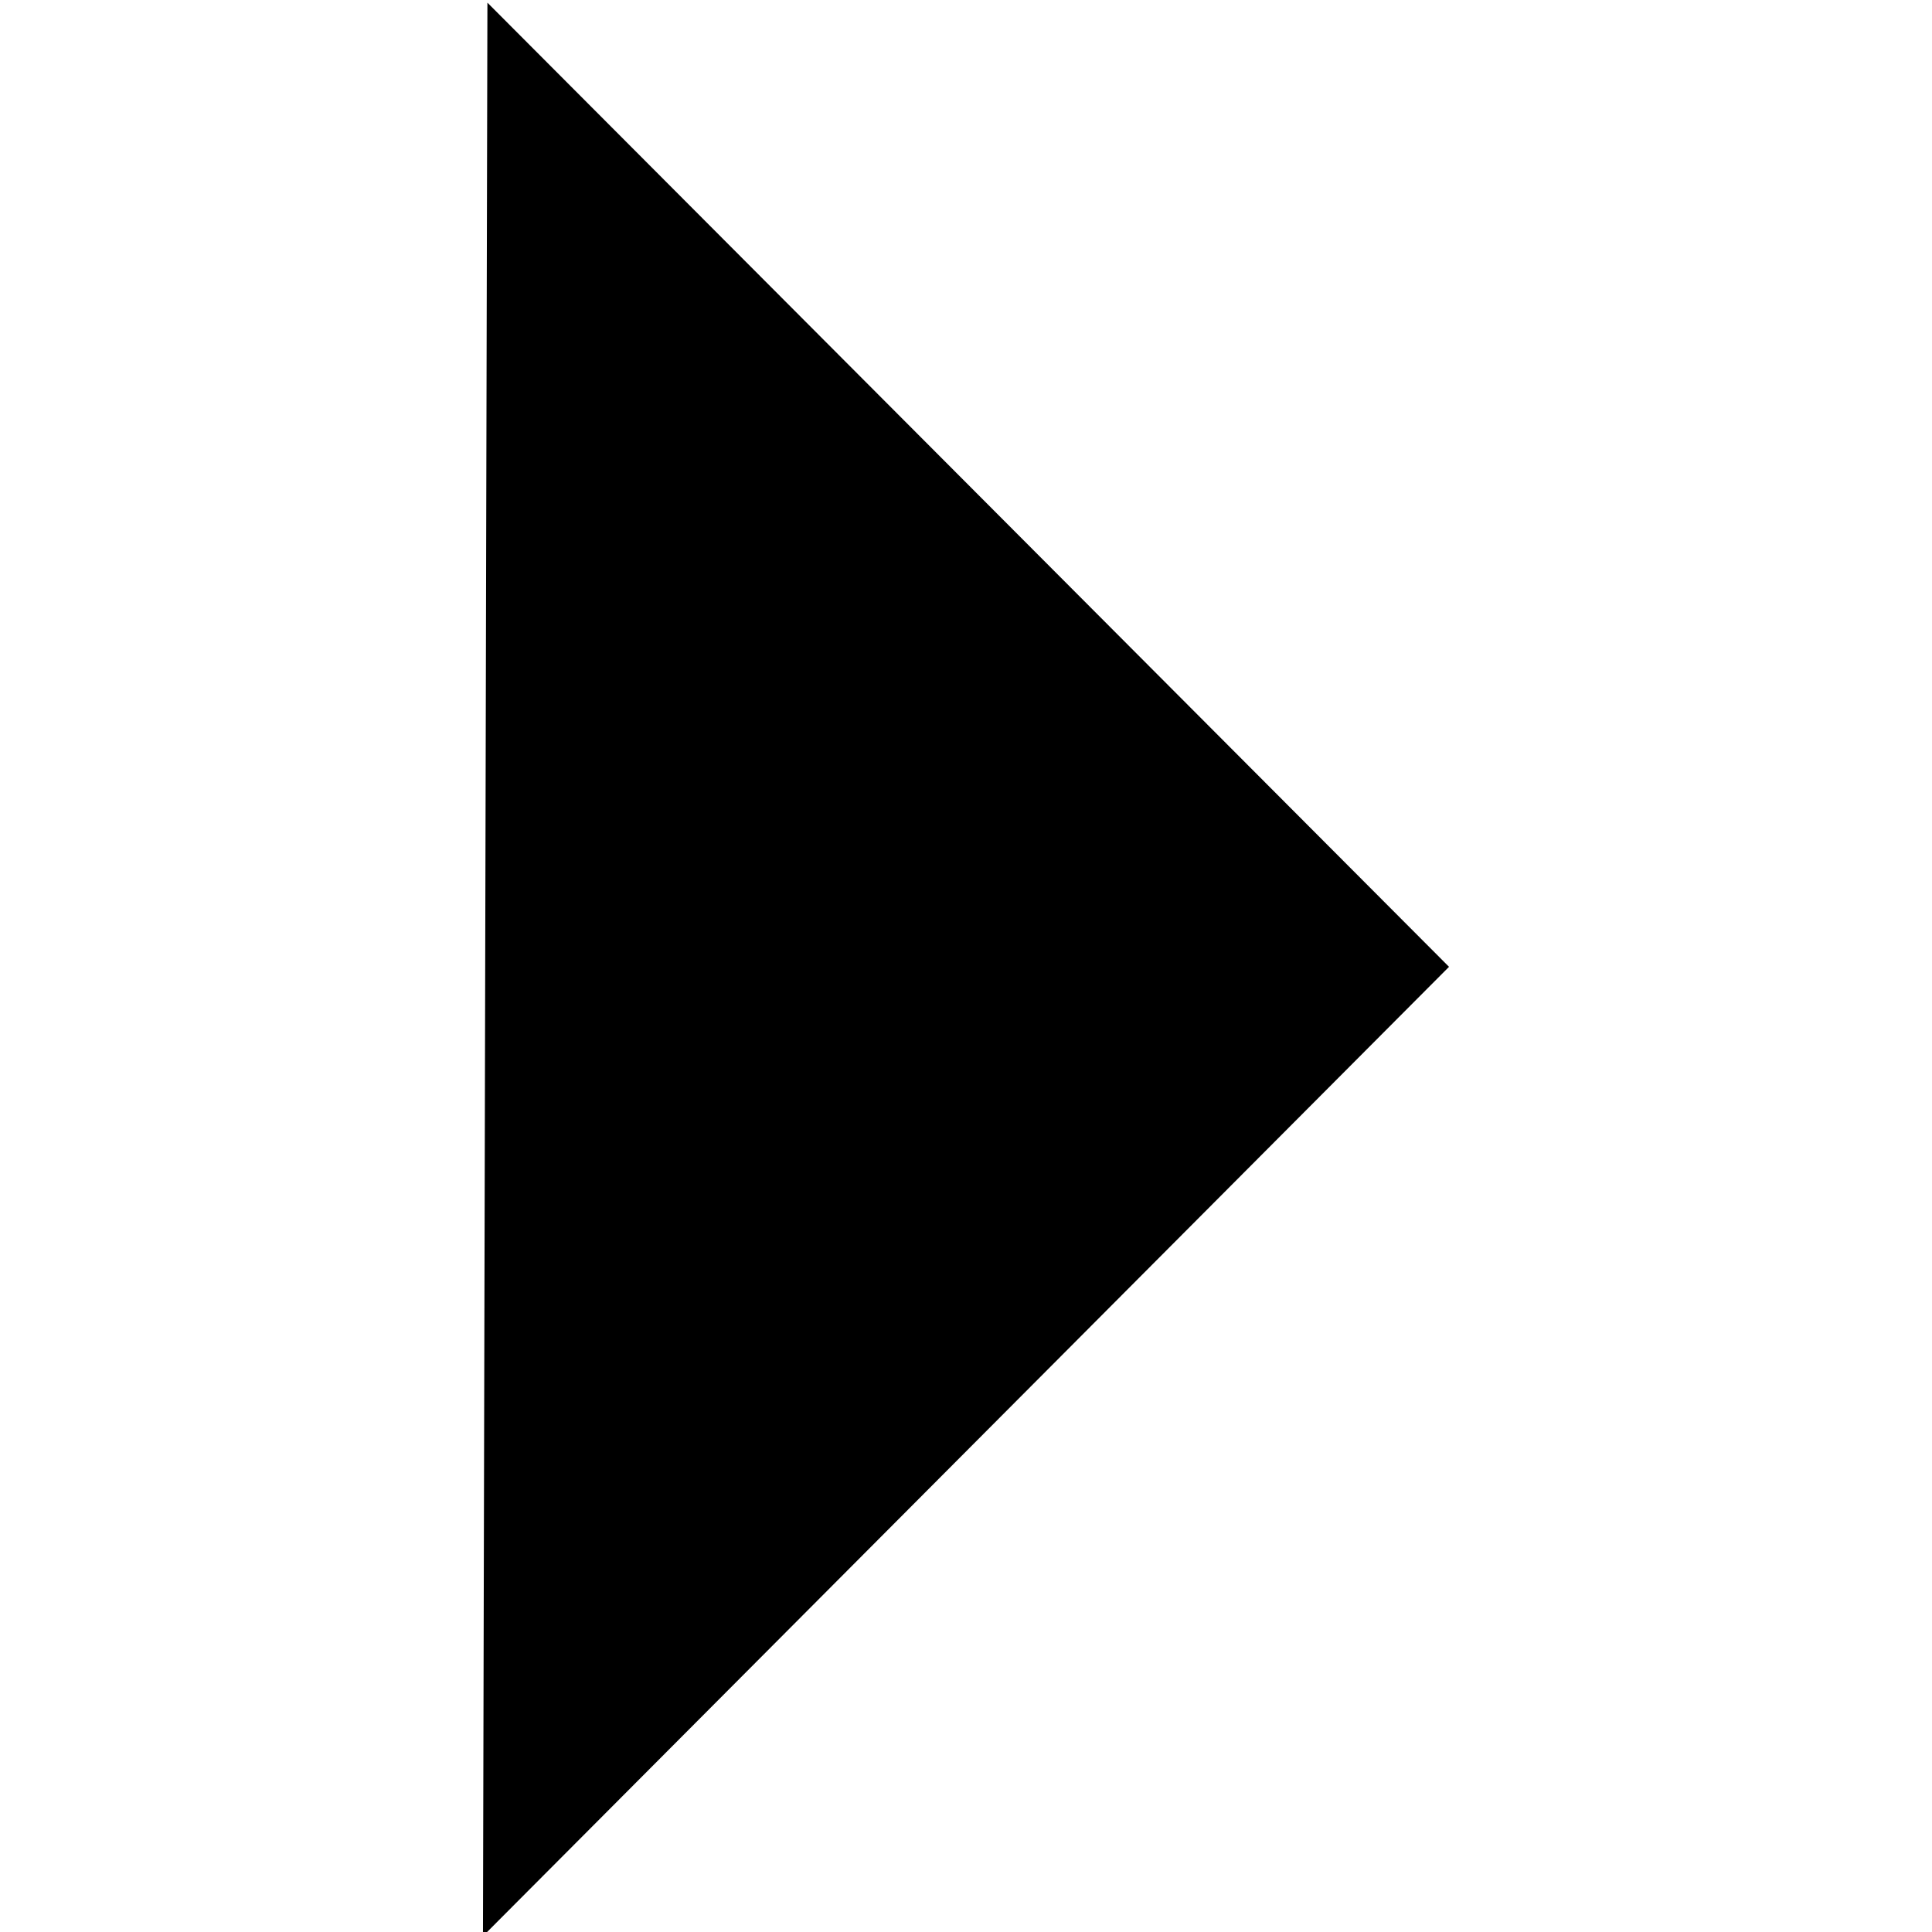
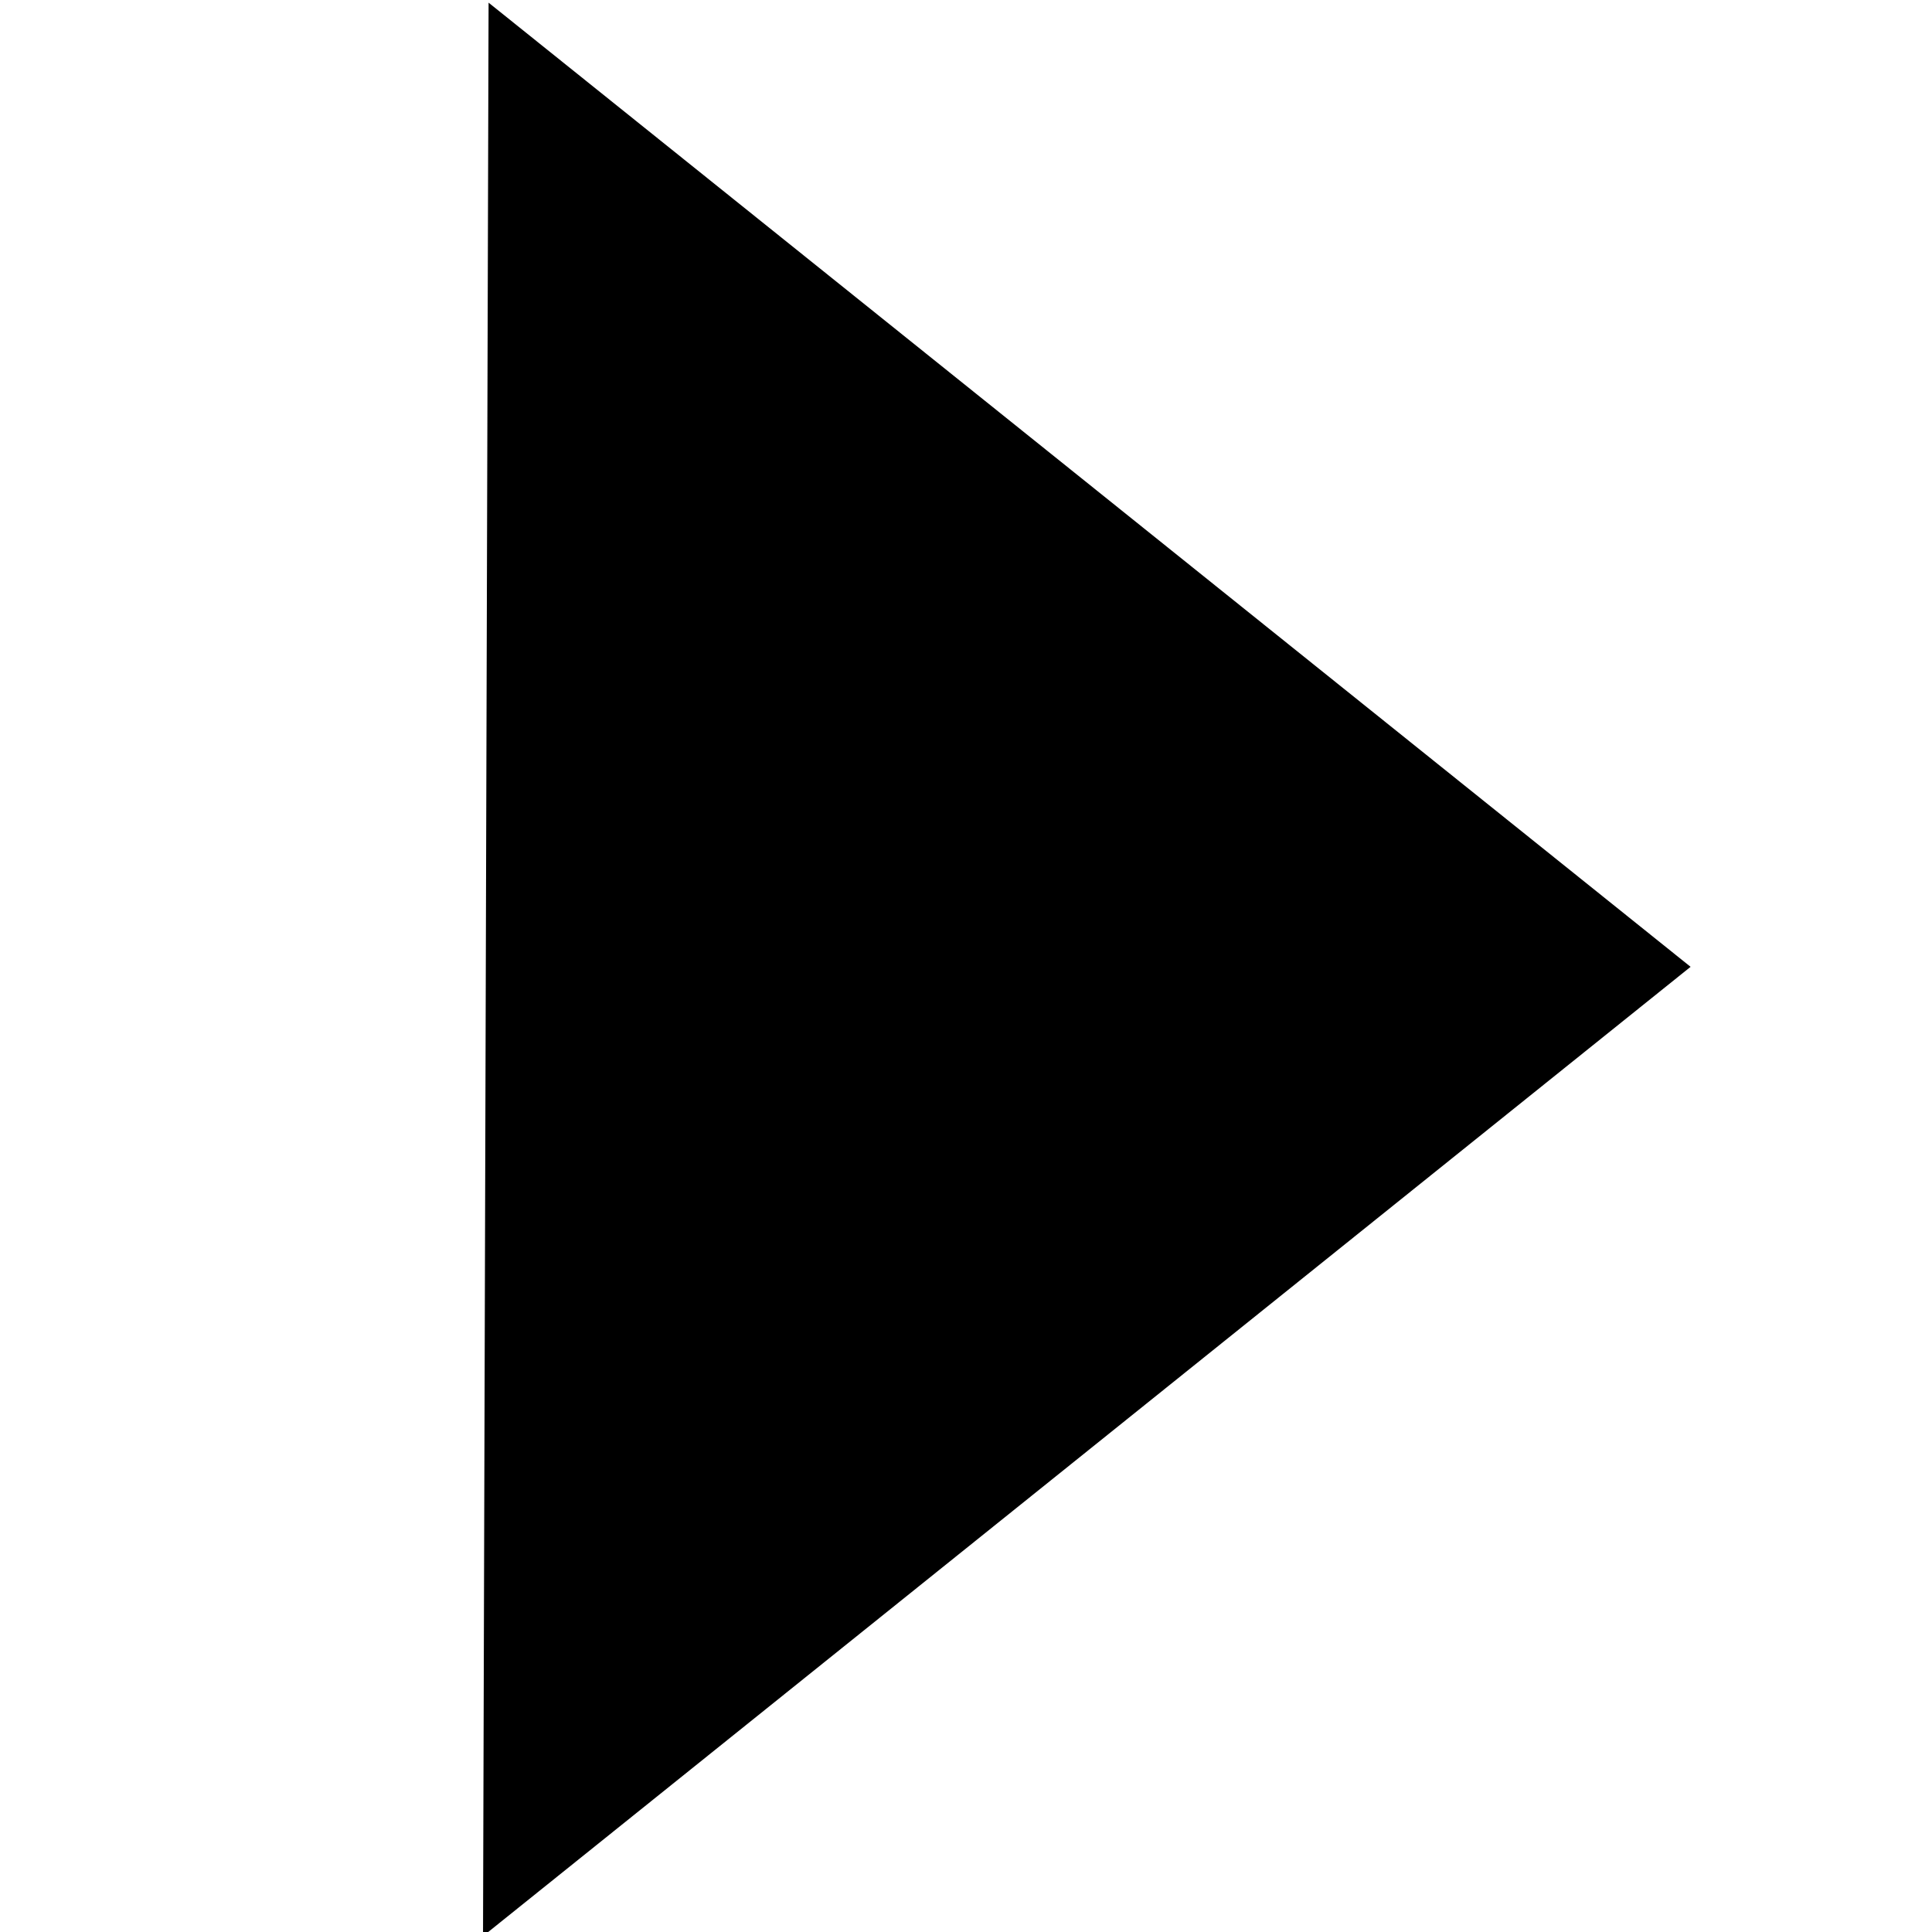
<svg xmlns="http://www.w3.org/2000/svg" width="128" height="128" version="1.1" viewBox="0 0 33.867 33.867">
-   <path transform="matrix(.24336 -6.6043 -3.7997 -.38637 60.94 84.3)" d="m6.792 14.245 2.823-4.276 2.291 4.583z" fill-rule="evenodd" stop-color="#000000" stroke-linecap="round" stroke-linejoin="round" stroke-width="4.233" />
+   <path transform="matrix(.3042 -6.6043 -4.7496 -.38637 74.059 84.3)" d="m6.792 14.245 2.823-4.276 2.291 4.583z" fill-rule="evenodd" stop-color="#000000" stroke-linecap="round" stroke-linejoin="round" stroke-width="4.233" />
</svg>
